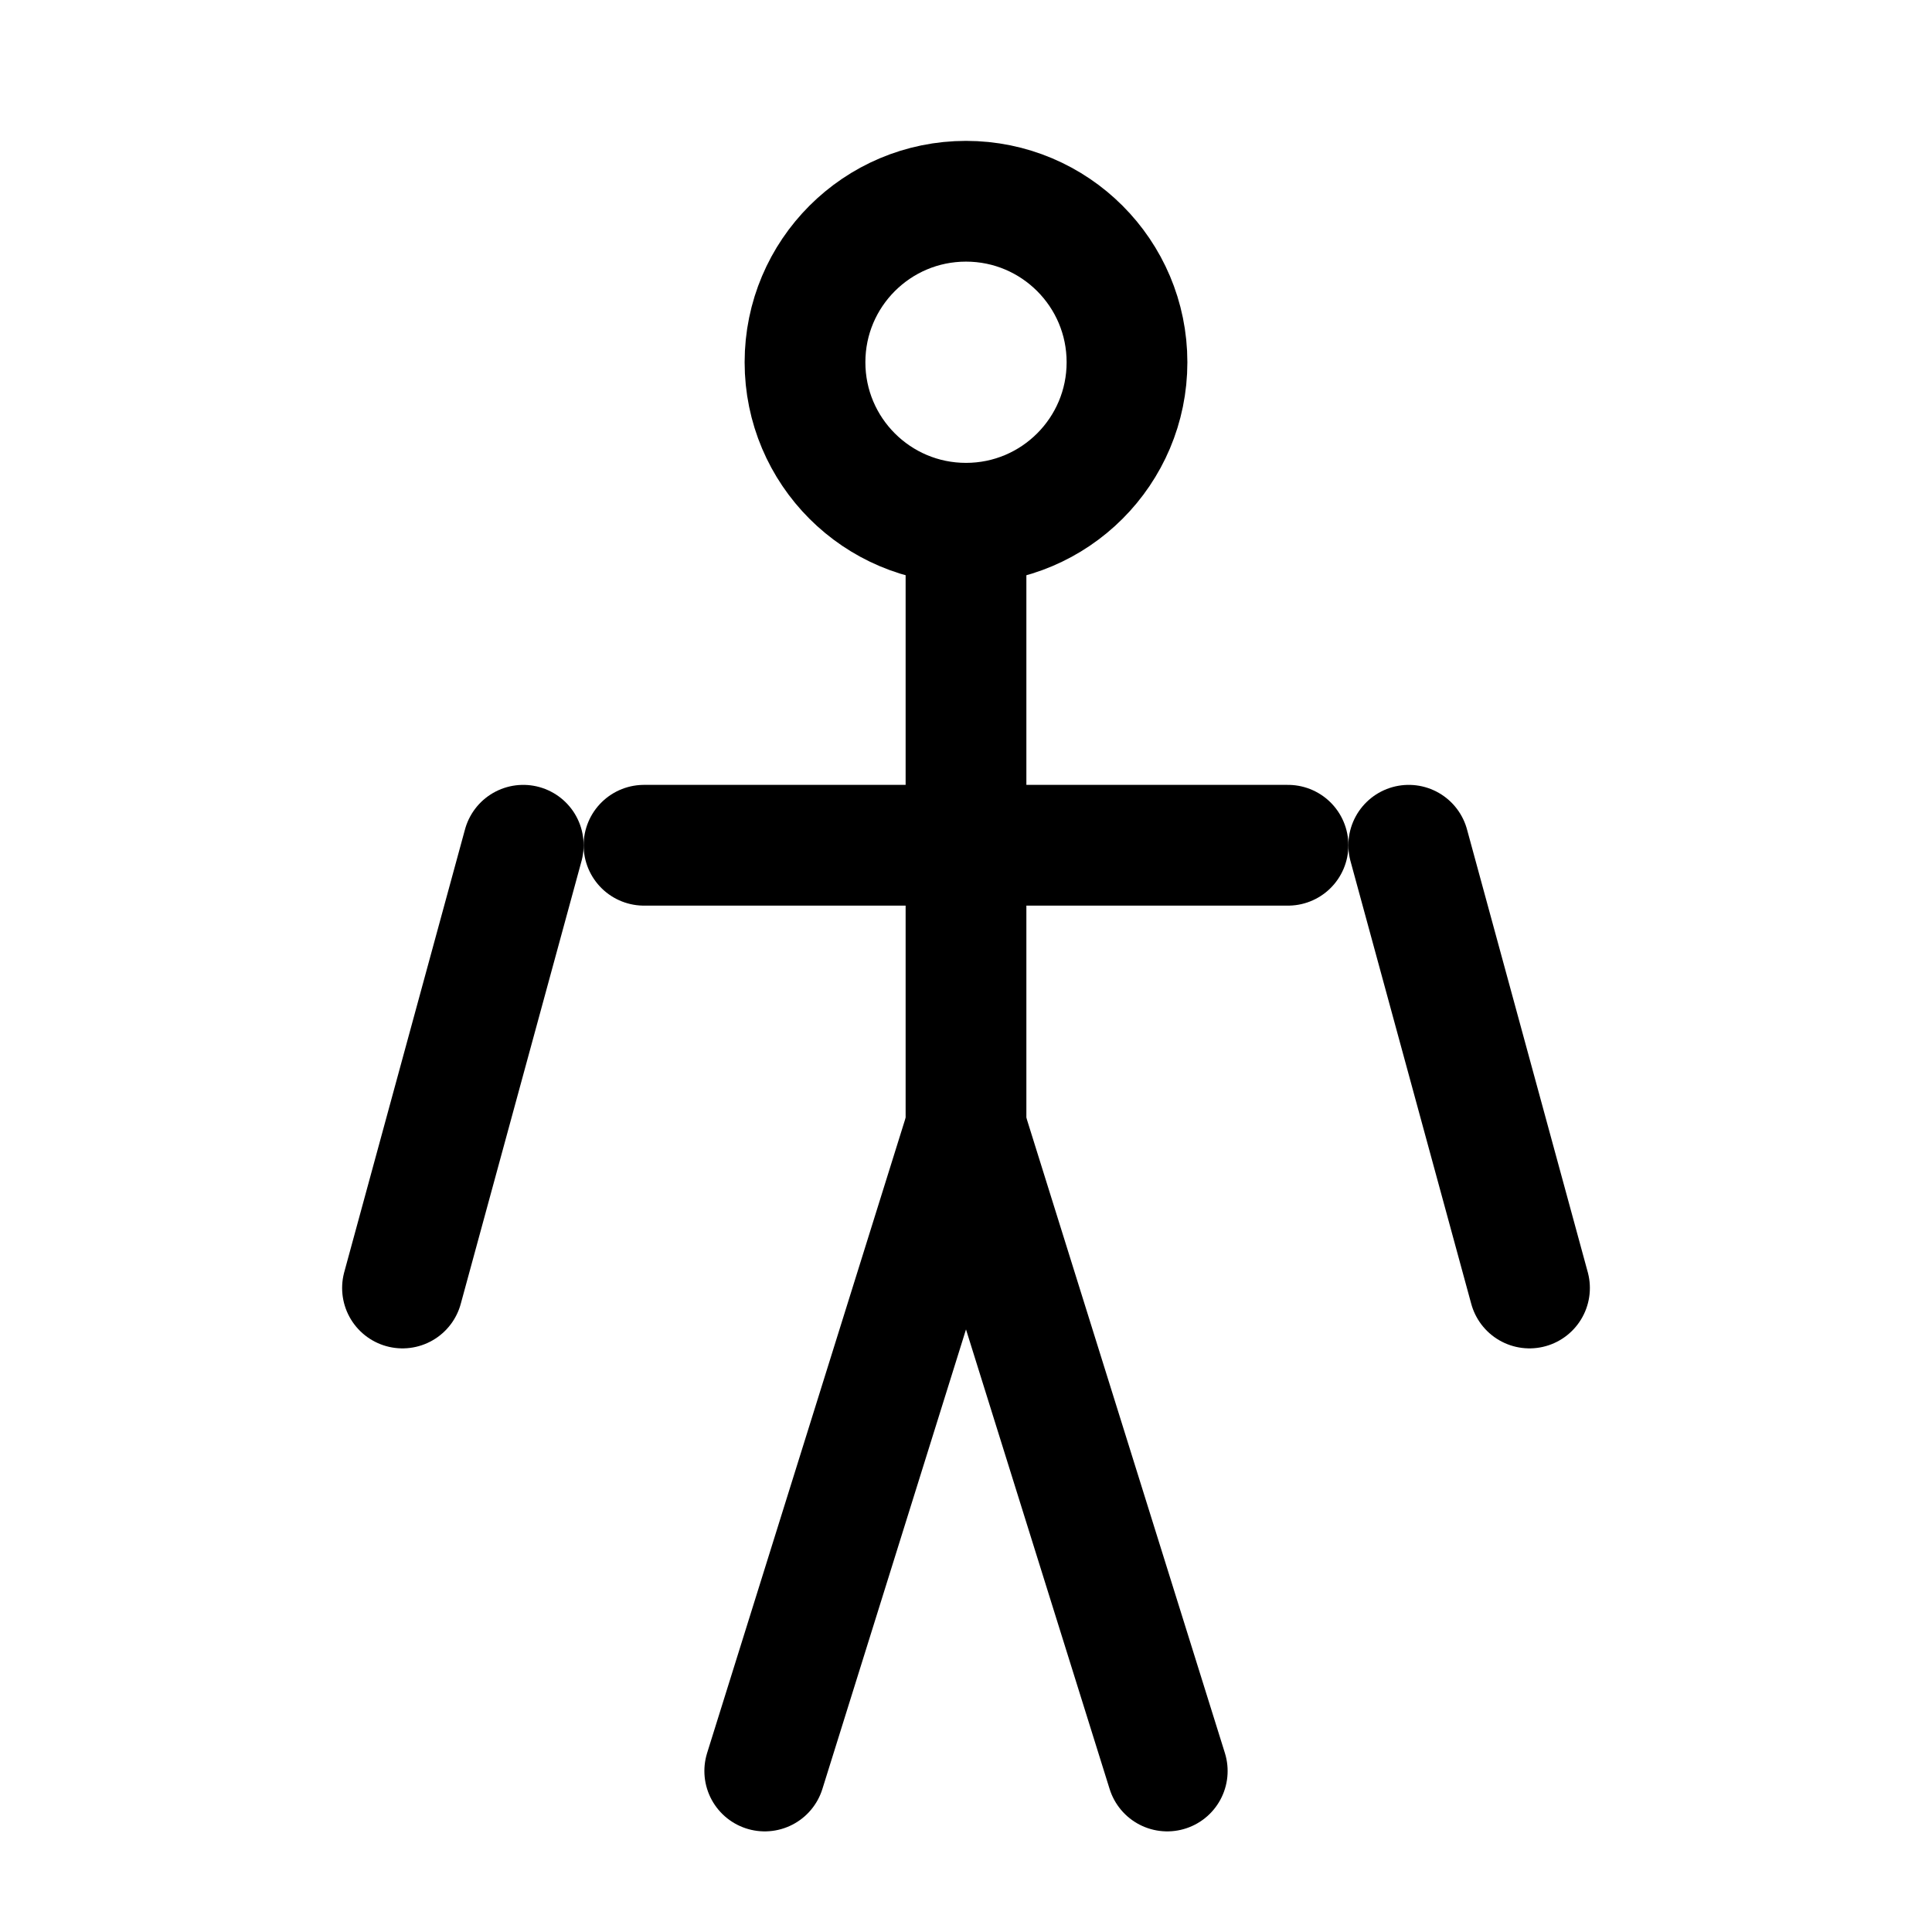
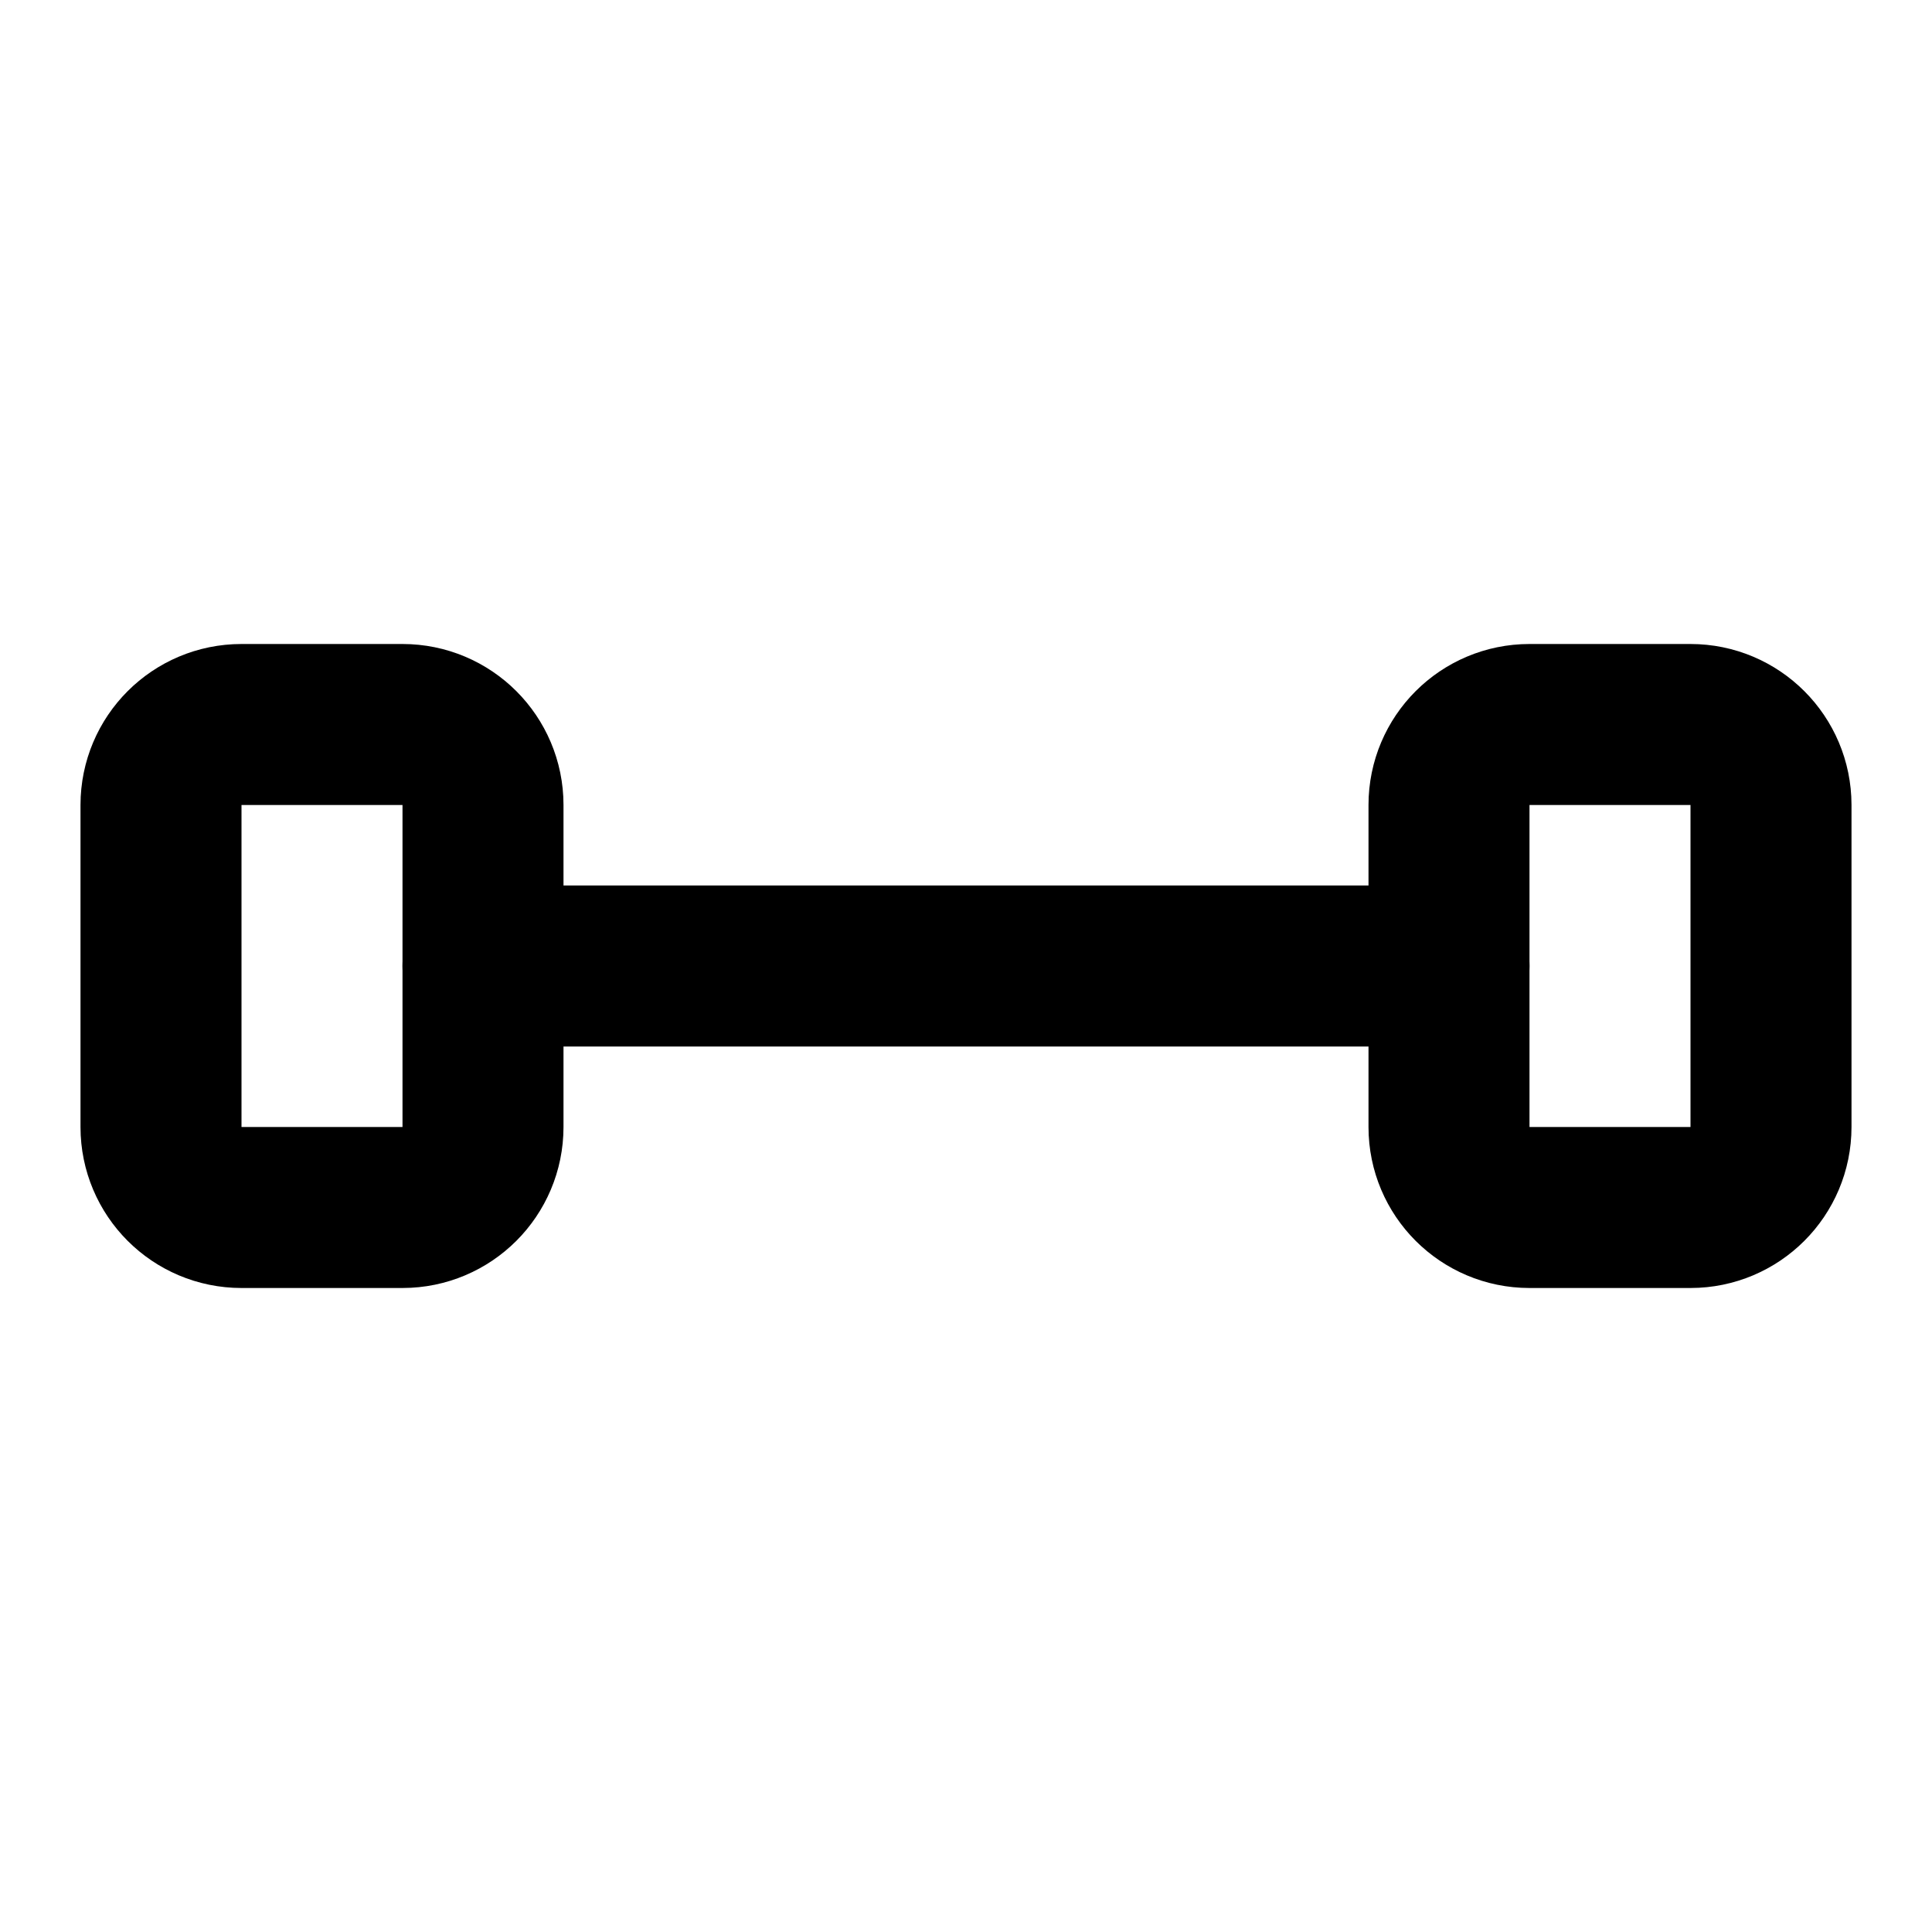
- <svg xmlns="http://www.w3.org/2000/svg" viewBox="0 0 24 24" fill="none" stroke="#000" stroke-width="1.5" stroke-linecap="round" stroke-linejoin="round">
-   <circle cx="12" cy="4.5" r="2" />
-   <path d="M12 6.5v4" />
-   <path d="M8 10.5h8" />
-   <path d="M6.5 10.5l-1.5 5.5" />
-   <path d="M17.5 10.5l1.5 5.5" />
-   <path d="M12 10.5v3.5" />
-   <path d="M9.5 22l2.5-8 2.5 8" />
+ <svg xmlns="http://www.w3.org/2000/svg" viewBox="0 0 24 24" fill="none" stroke="#000" stroke-width="2" stroke-linecap="round" stroke-linejoin="round">
+   <rect x="2" y="9" width="4" height="6" rx="1" />
+   <rect x="18" y="9" width="4" height="6" rx="1" />
+   <line x1="6" y1="12" x2="18" y2="12" />
</svg>
